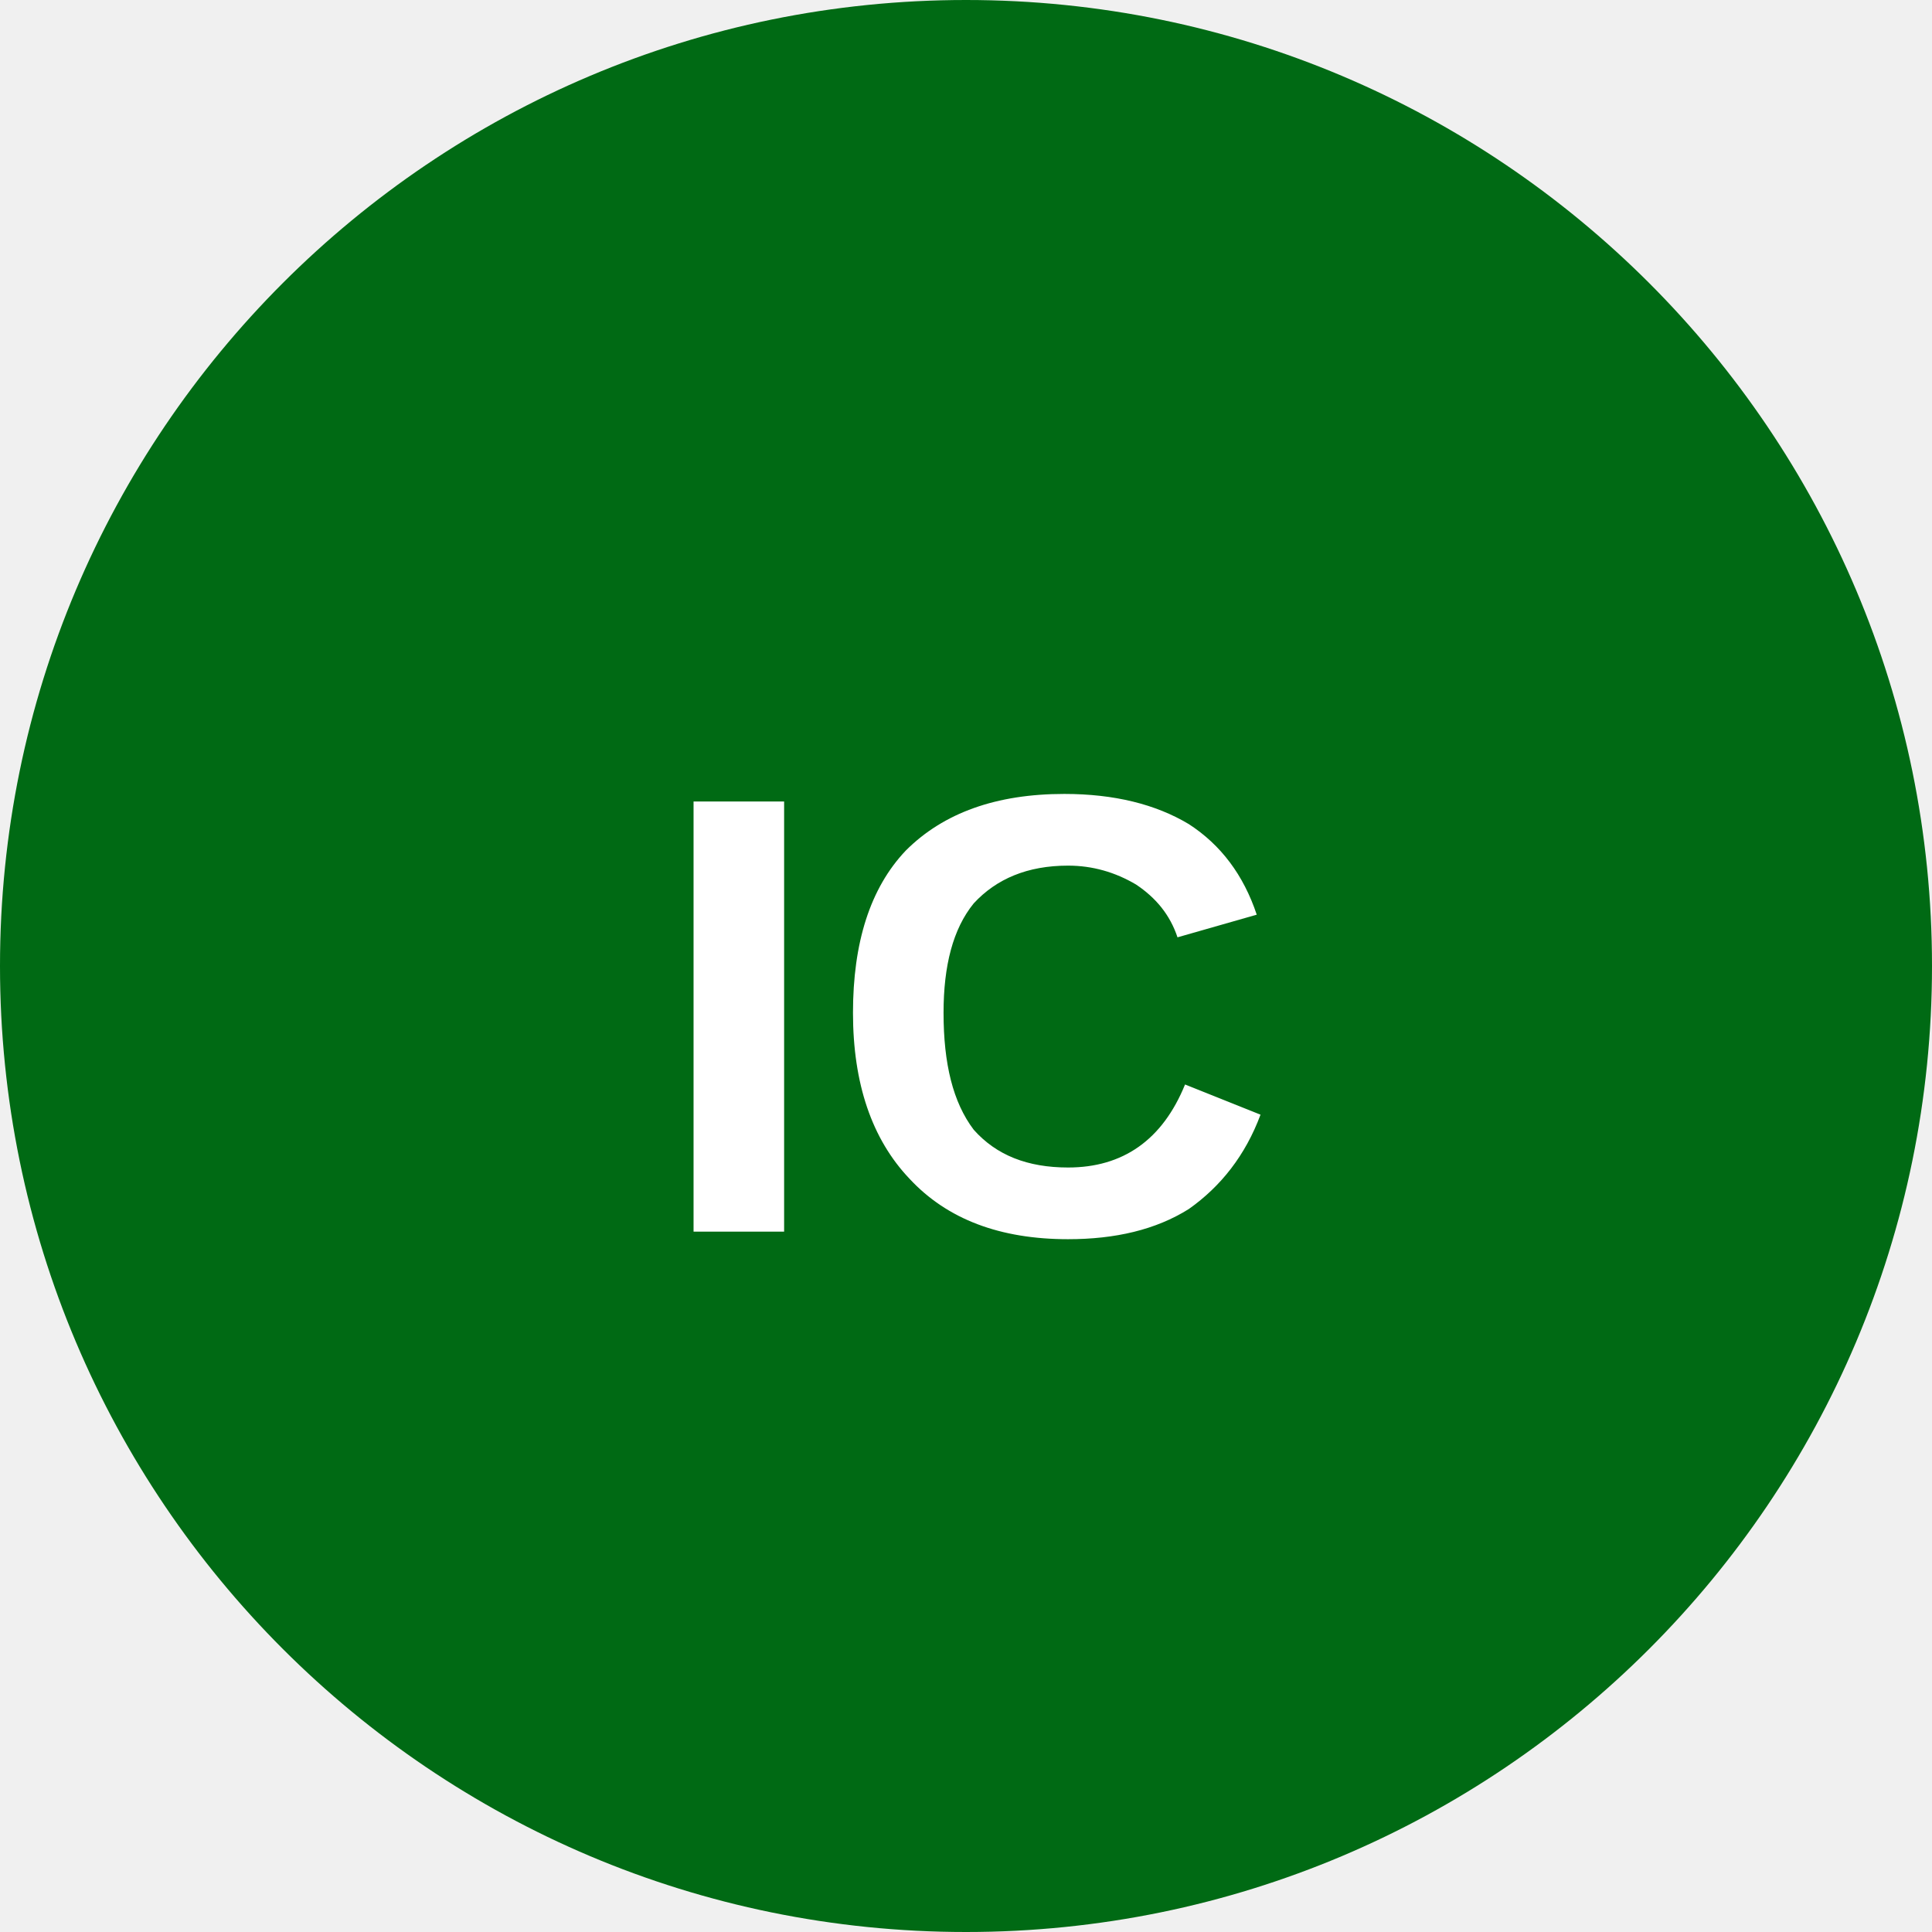
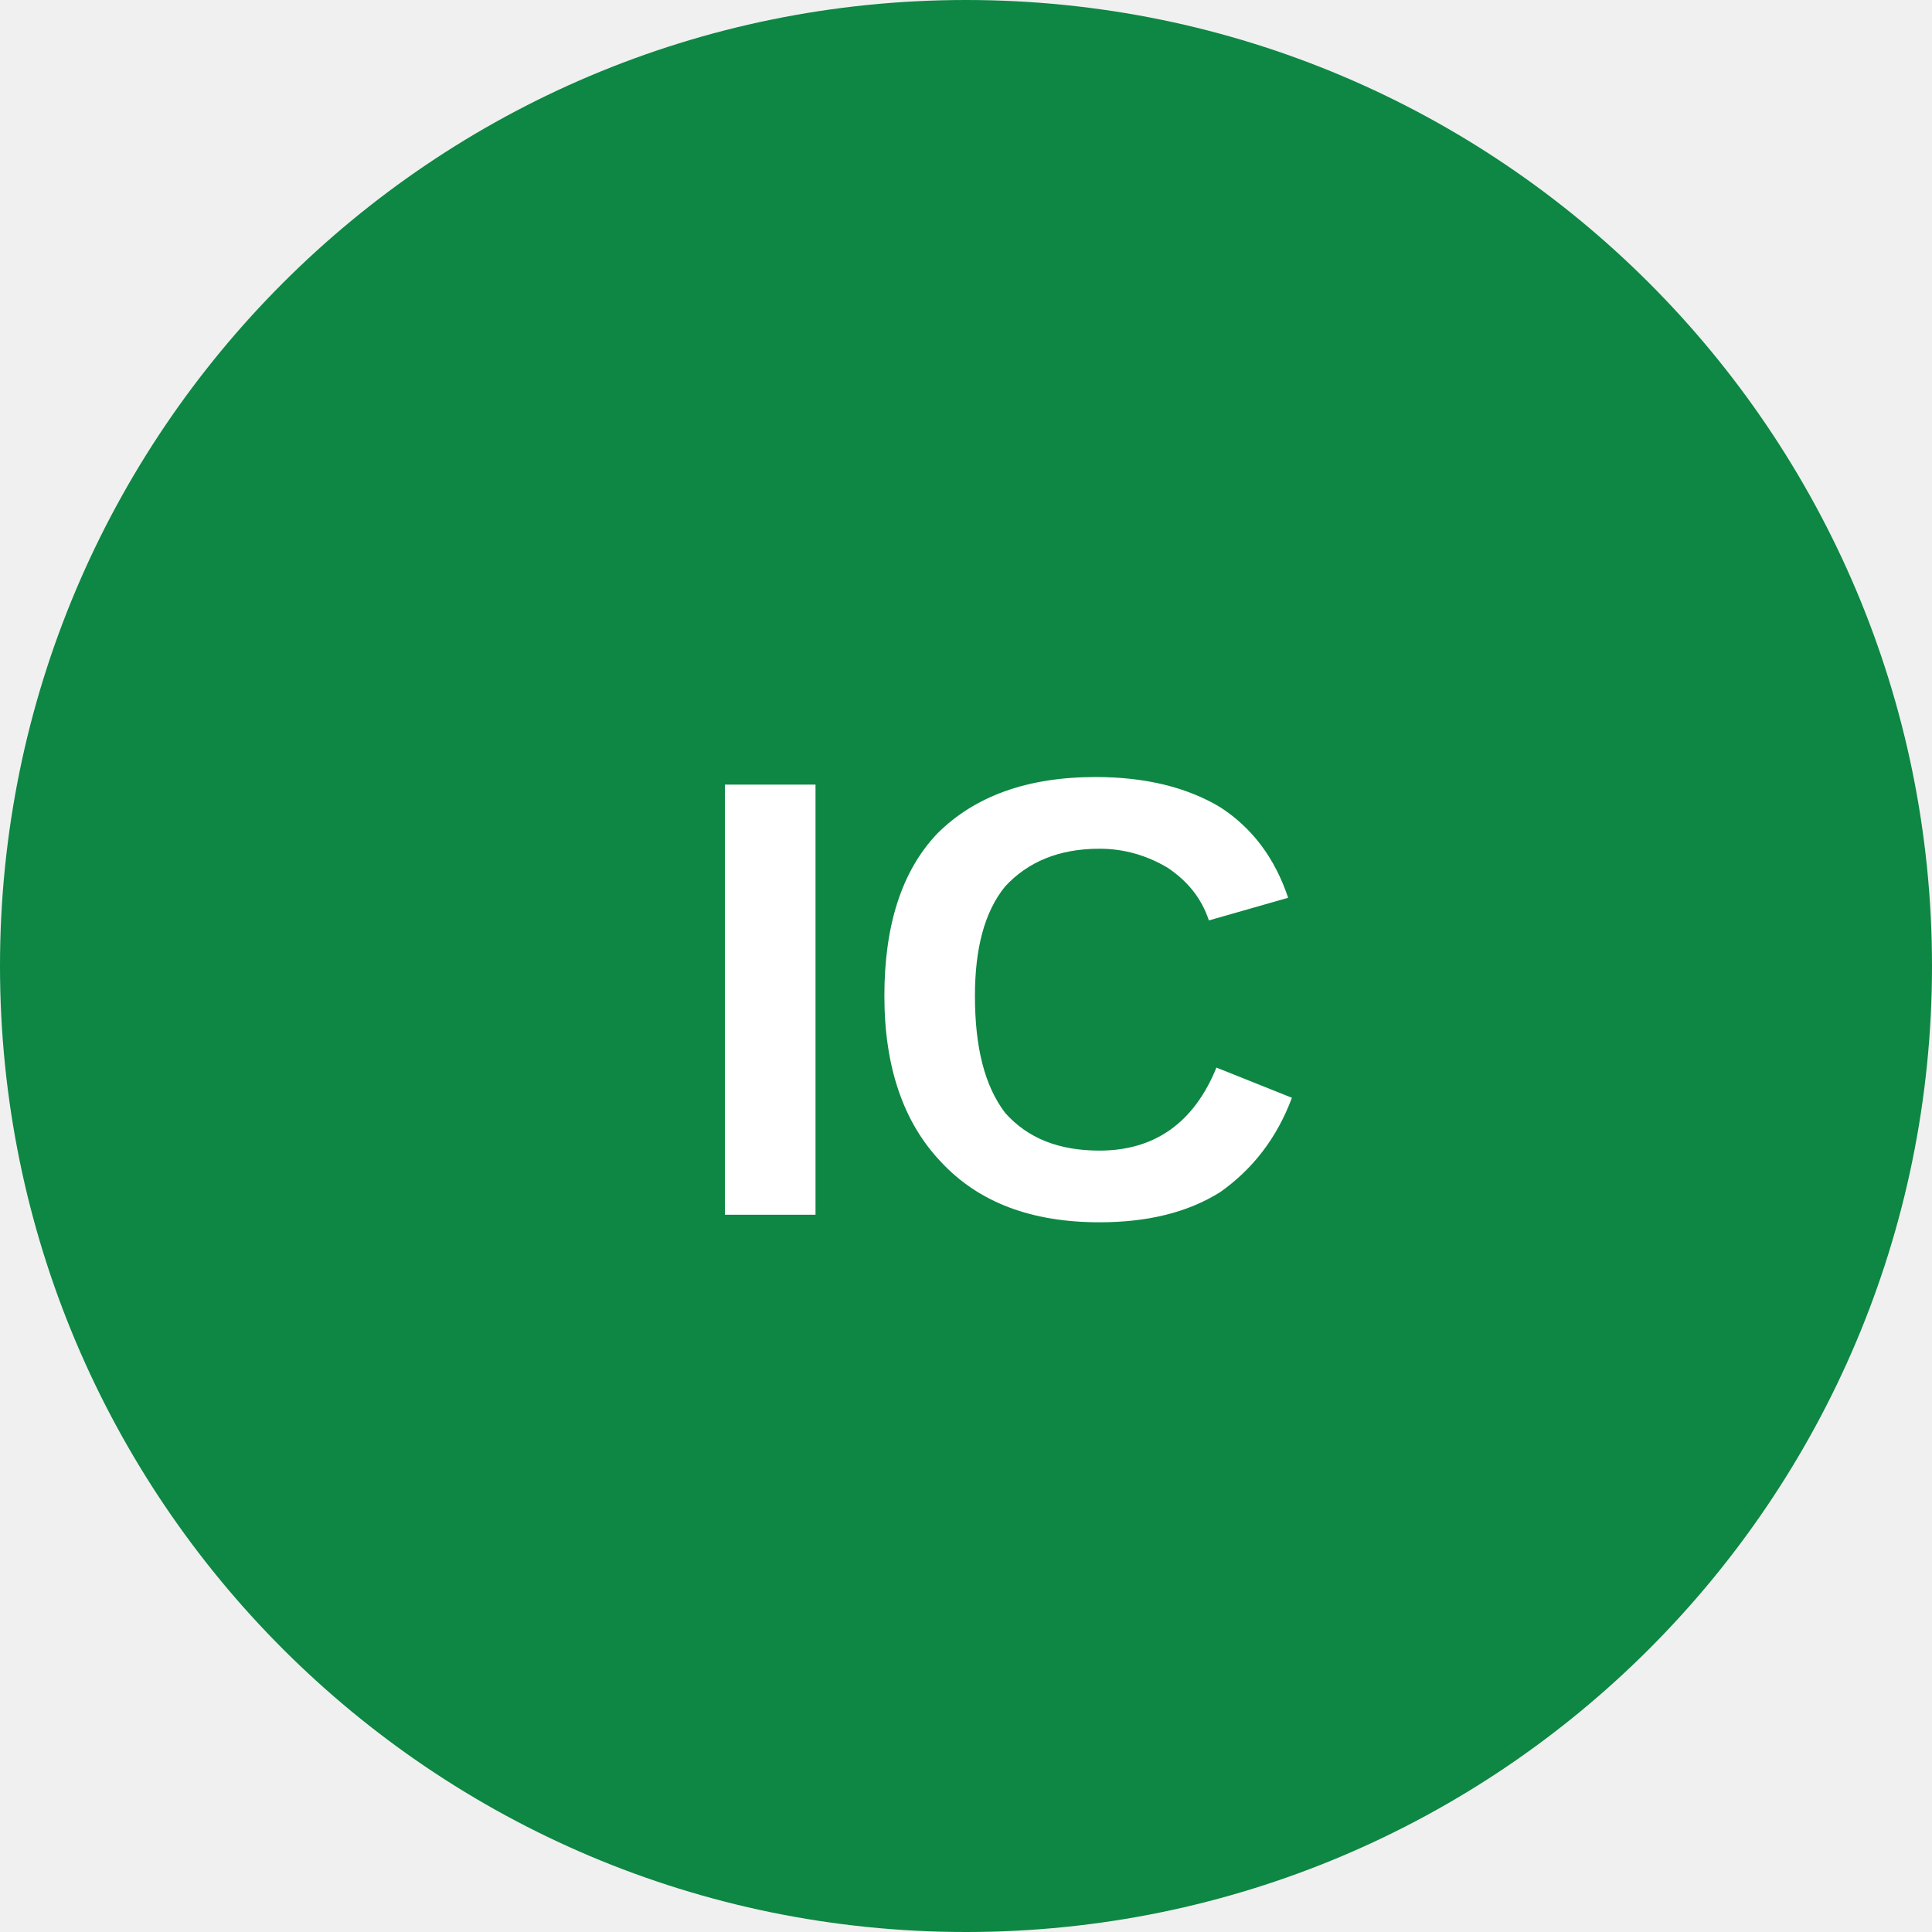
<svg xmlns="http://www.w3.org/2000/svg" id="Layer_1" version="1.1" viewBox="0 0 8 8">
  <defs>
    <style>
      .st0, .st1 {
        isolation: isolate;
+       }
+ 
+       .st2 {
+         fill: #0d8743;
      }

      .st1 {
        fill: #fff;
        font-family: Arial-BoldMT, Arial;
        font-size: 2.6px;
        font-weight: 700;
      }
- 
-       .st2 {
-         fill: #006a14;
-       }
    </style>
  </defs>
  <circle class="st2" cx="4" cy="4" r="4" />
  <g class="st0">
    <g class="st0">
-       <text class="st1" transform="translate(2.7 5.1)">
-         <tspan x="0" y="0">IC</tspan>
-       </text>
+       <g class="st0">
+         <text class="st1" transform="translate(2.83 5.03)">
+           <tspan x="0" y="0">IC</tspan>
+         </text>
+       </g>
    </g>
  </g>
</svg>
